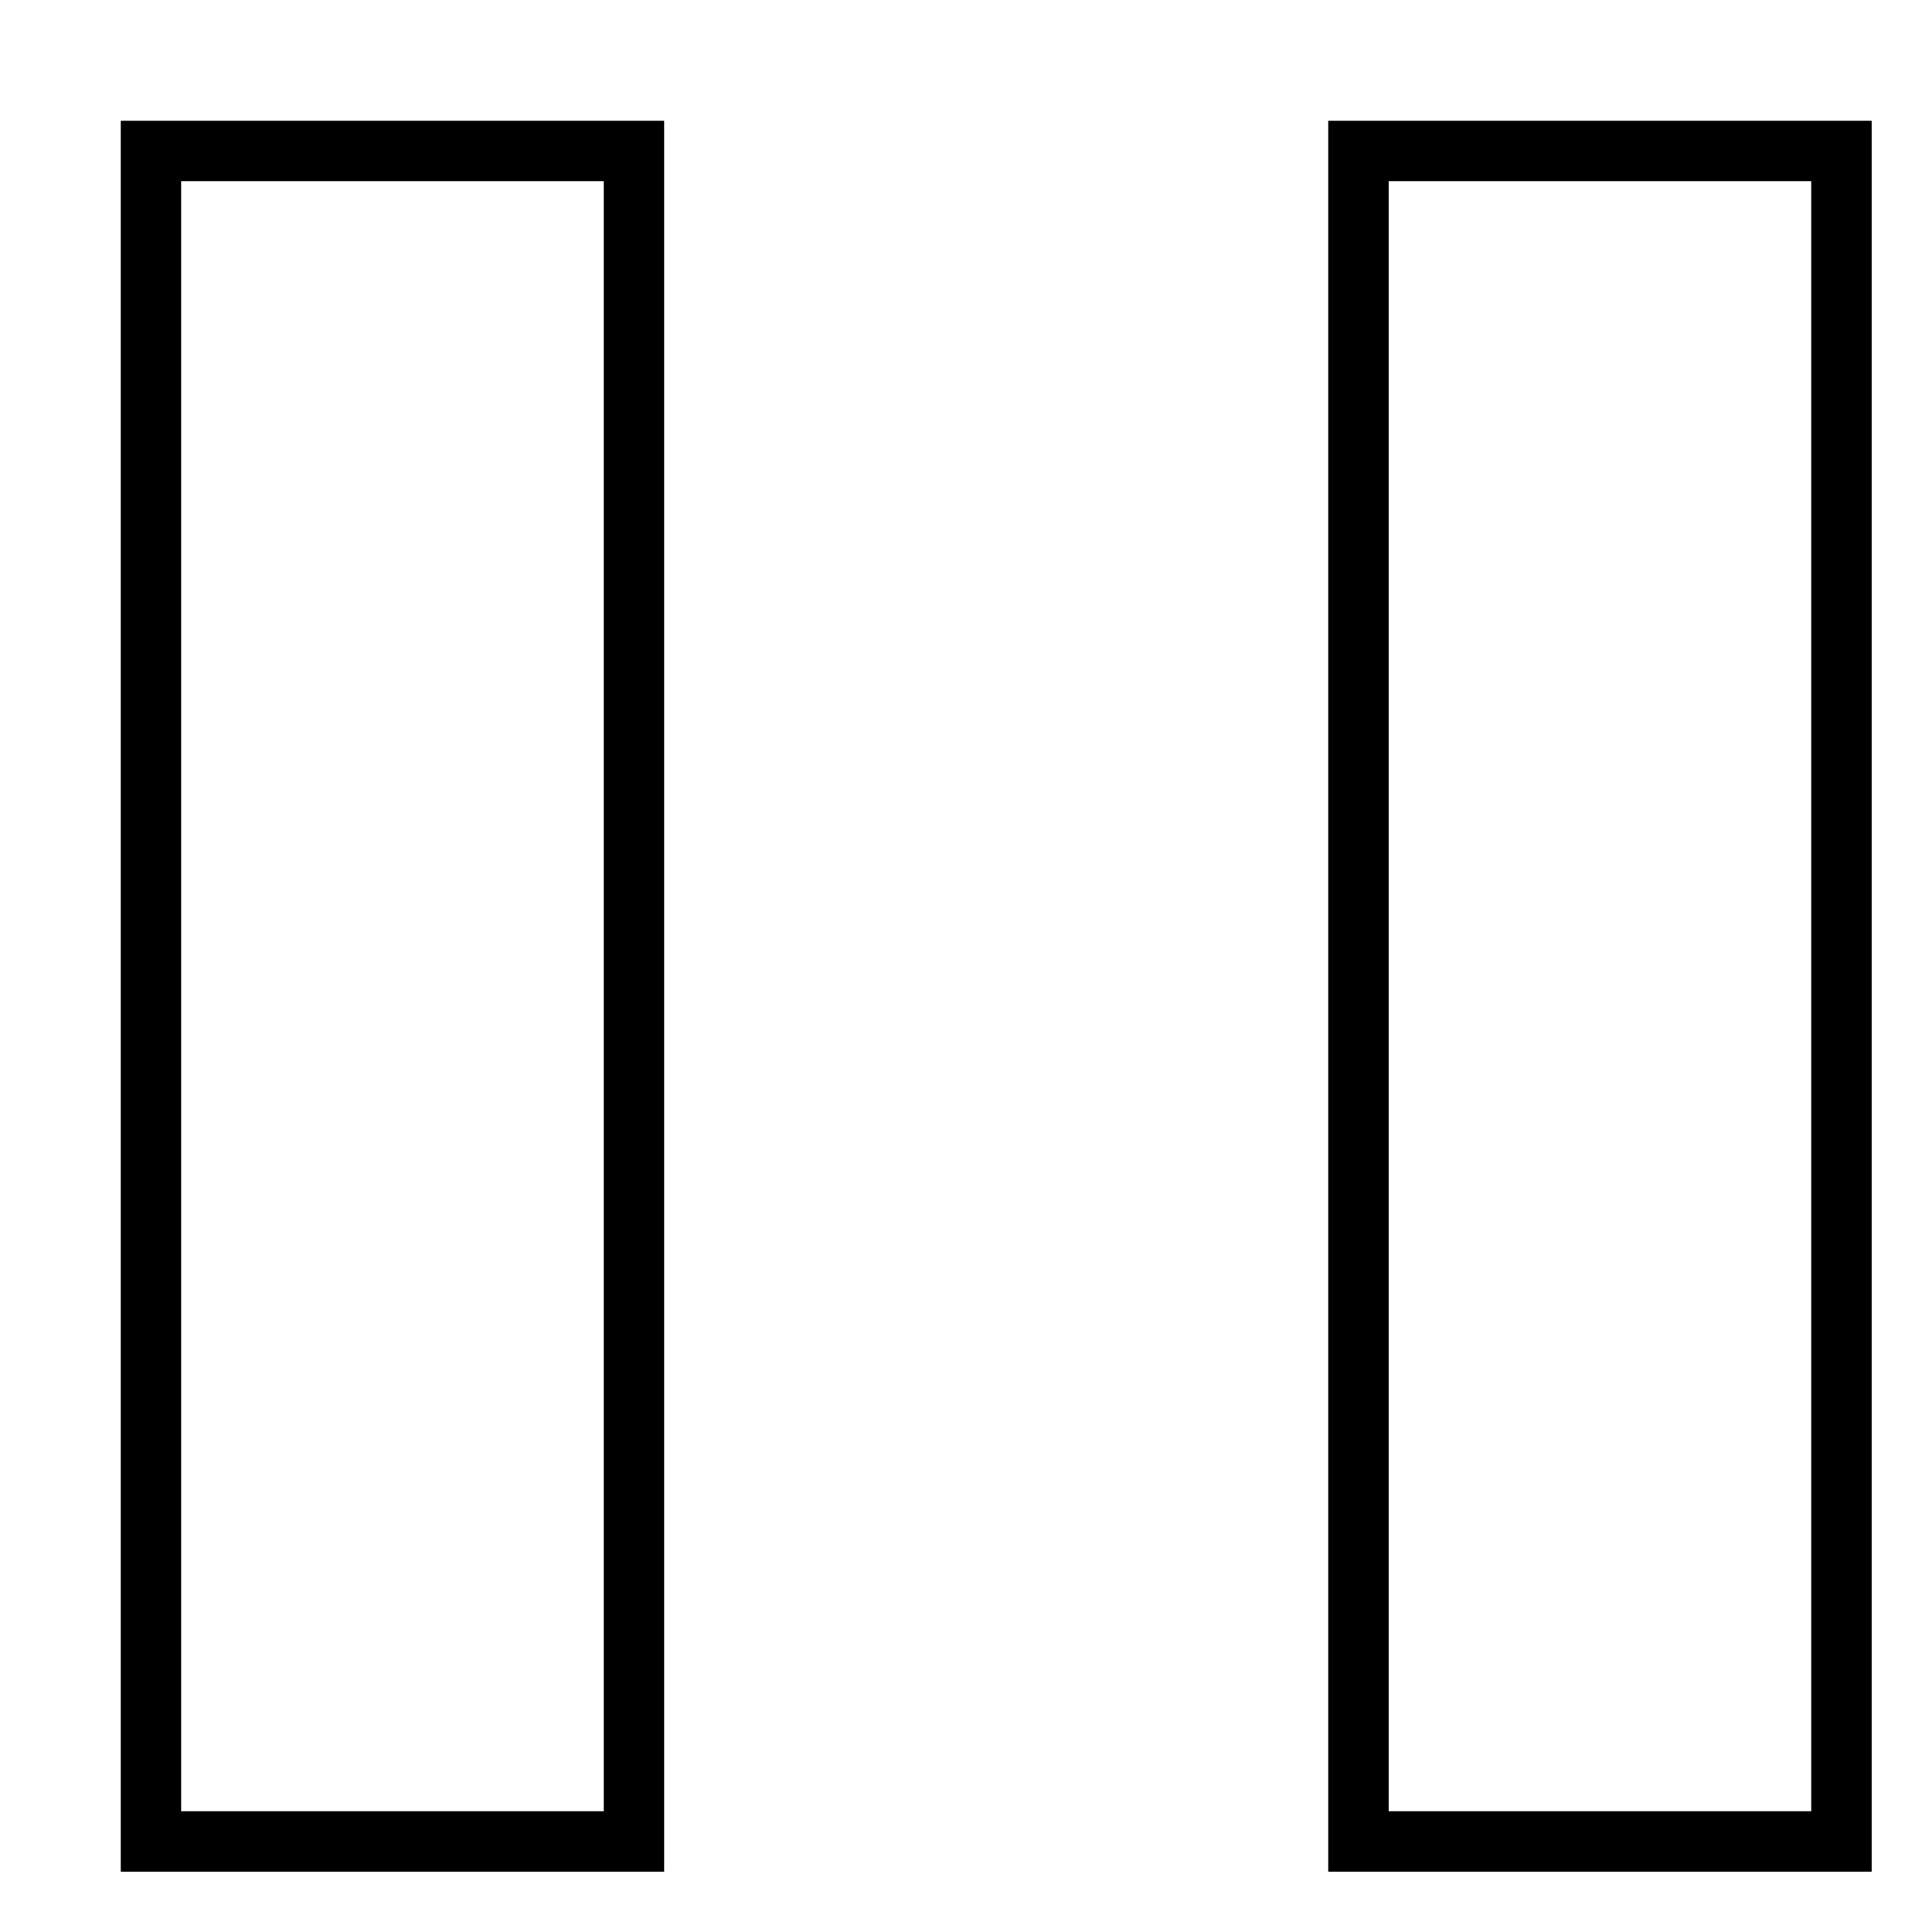
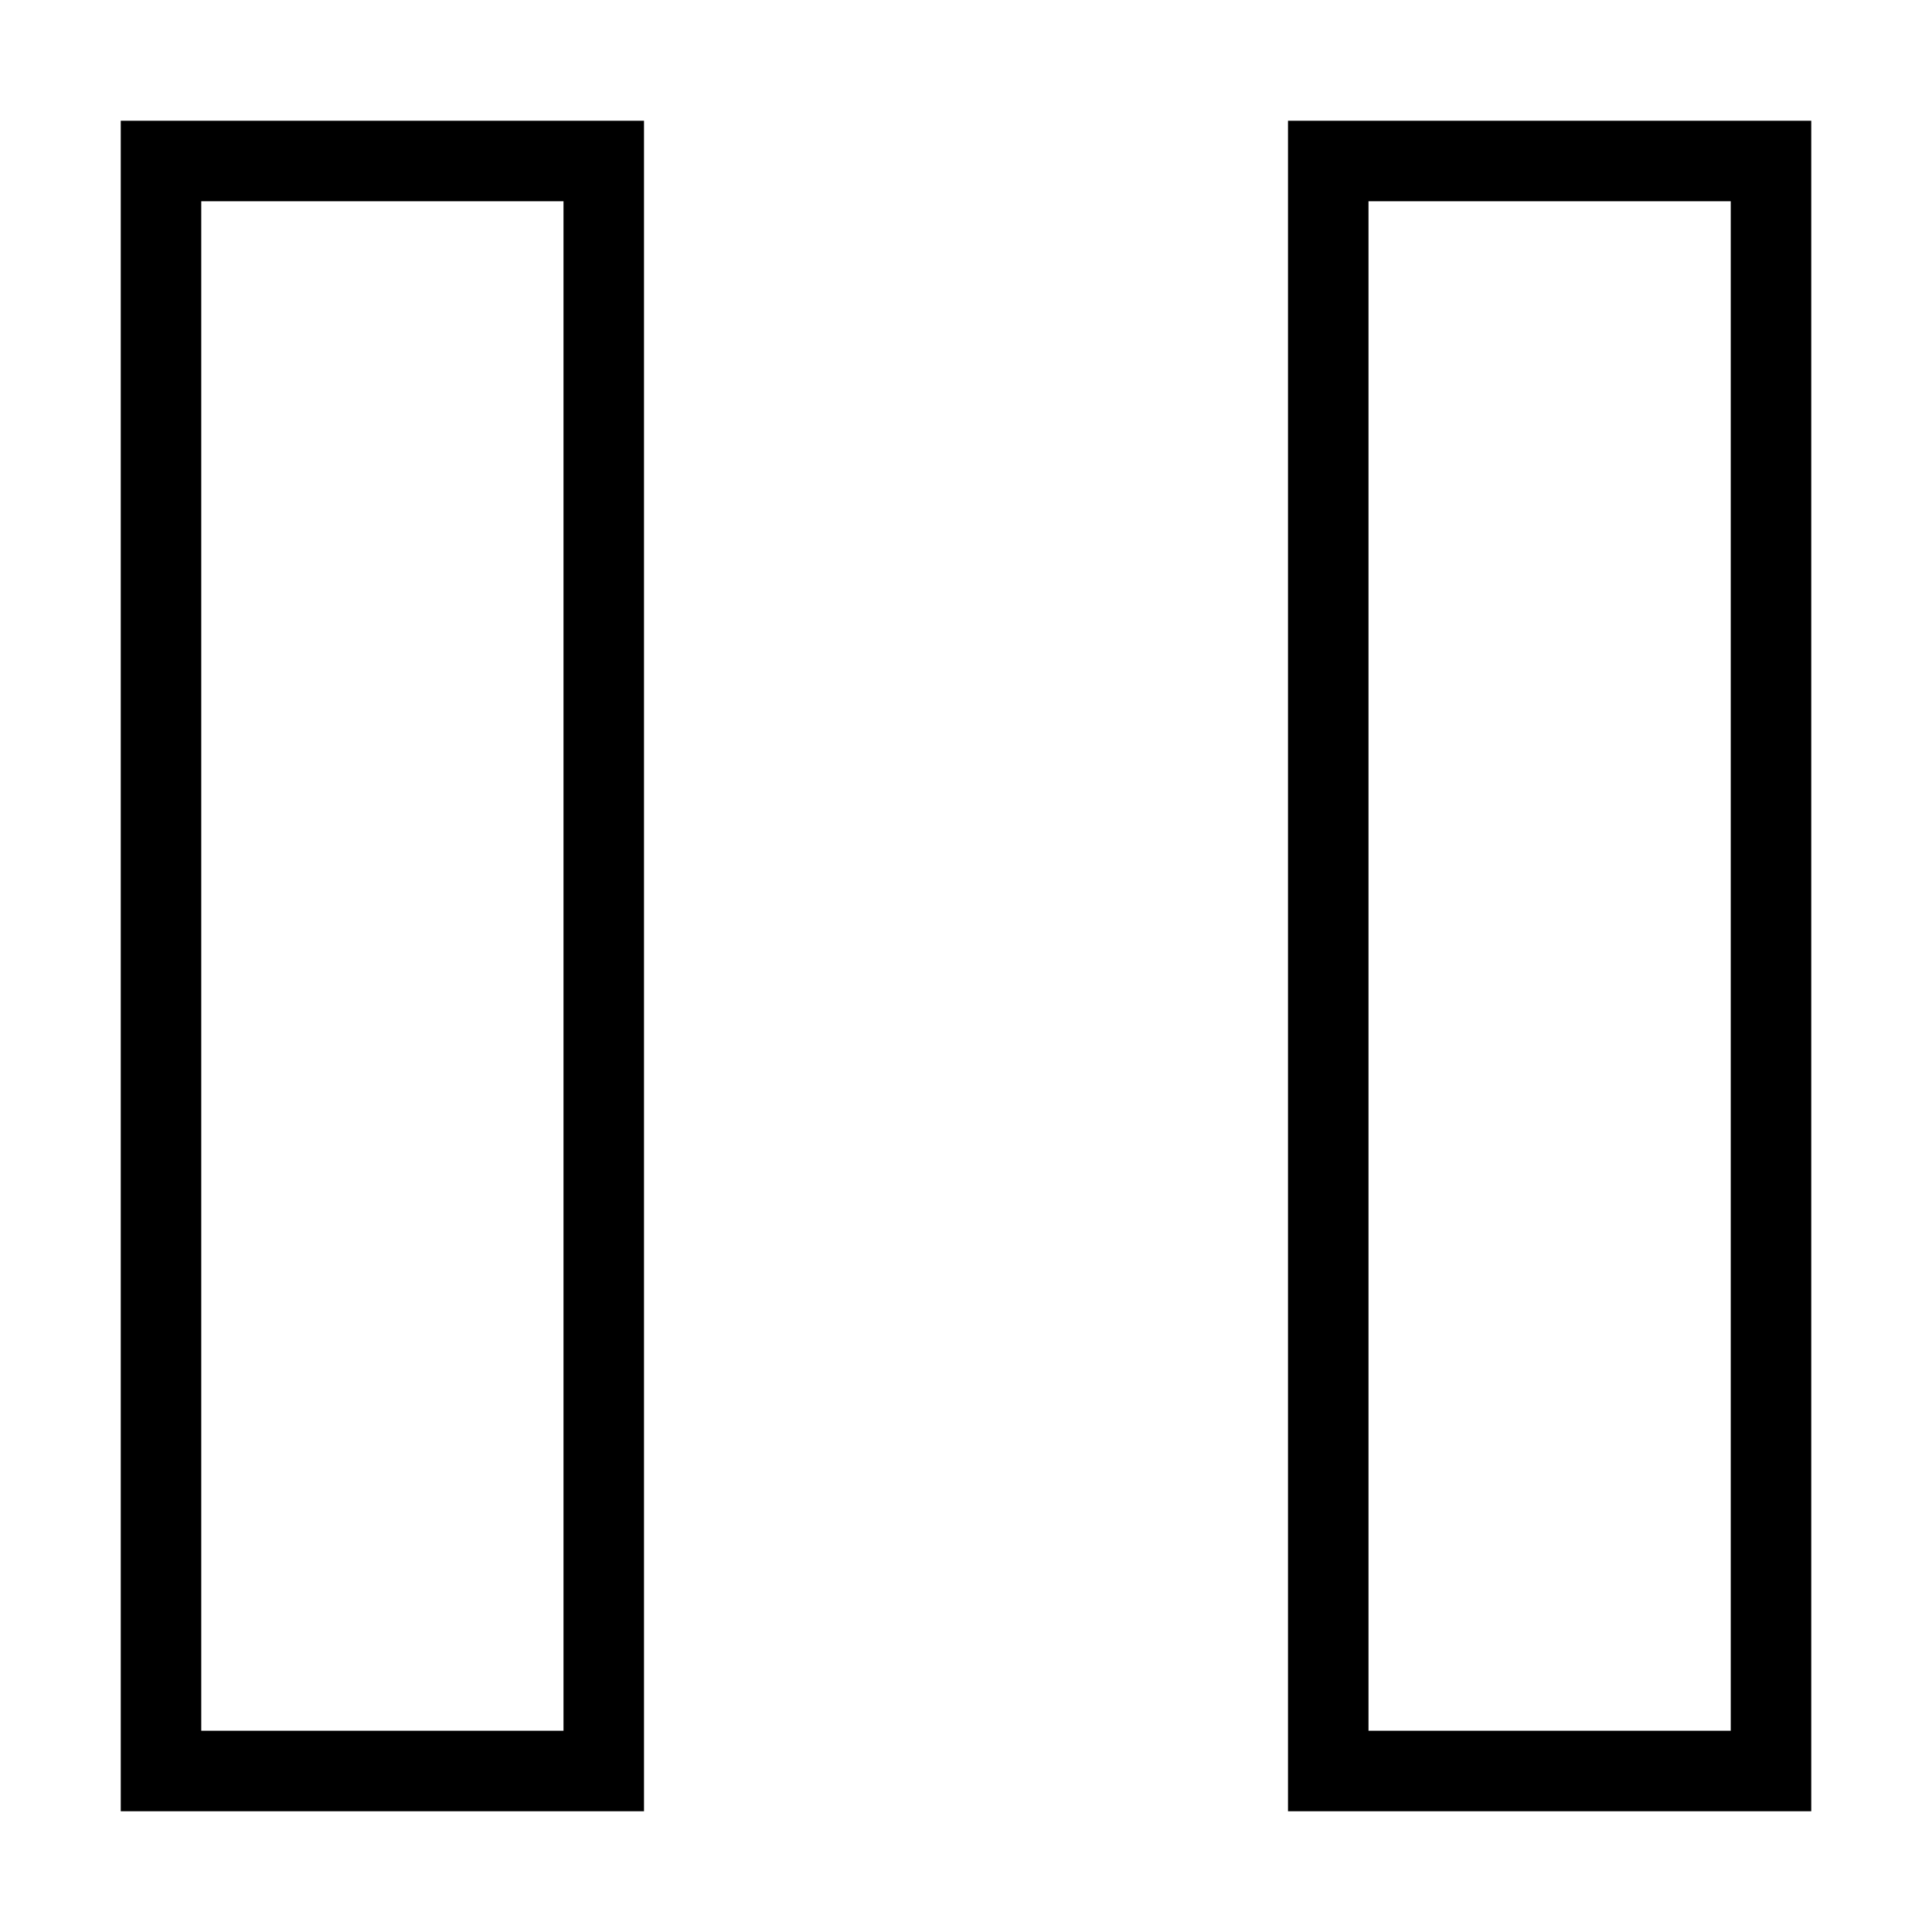
- <svg xmlns="http://www.w3.org/2000/svg" width="32" height="32" viewBox="0 0 32 32">
-   <g stroke-linecap="square" stroke-linejoin="miter" stroke-width="1" transform="translate(0.5 0.5)" fill="currentColor" stroke="currentColor">
-     <rect x="2" y="2" width="8" height="28" fill="none" stroke="currentColor" stroke-miterlimit="10" />
-     <rect data-color="color-2" x="22" y="2" width="8" height="28" fill="none" stroke-miterlimit="10" />
+ <svg xmlns="http://www.w3.org/2000/svg" width="48" height="48" viewBox="0 0 48 48">
+   <g stroke-linecap="square" stroke-linejoin="miter" stroke-width="2" fill="currentColor" stroke="currentColor">
+     <rect x="4" y="4" width="11" height="40" fill="none" stroke="currentColor" stroke-miterlimit="10" />
+     <rect data-color="color-2" x="33" y="4" width="11" height="40" fill="none" stroke-miterlimit="10" />
  </g>
</svg>
